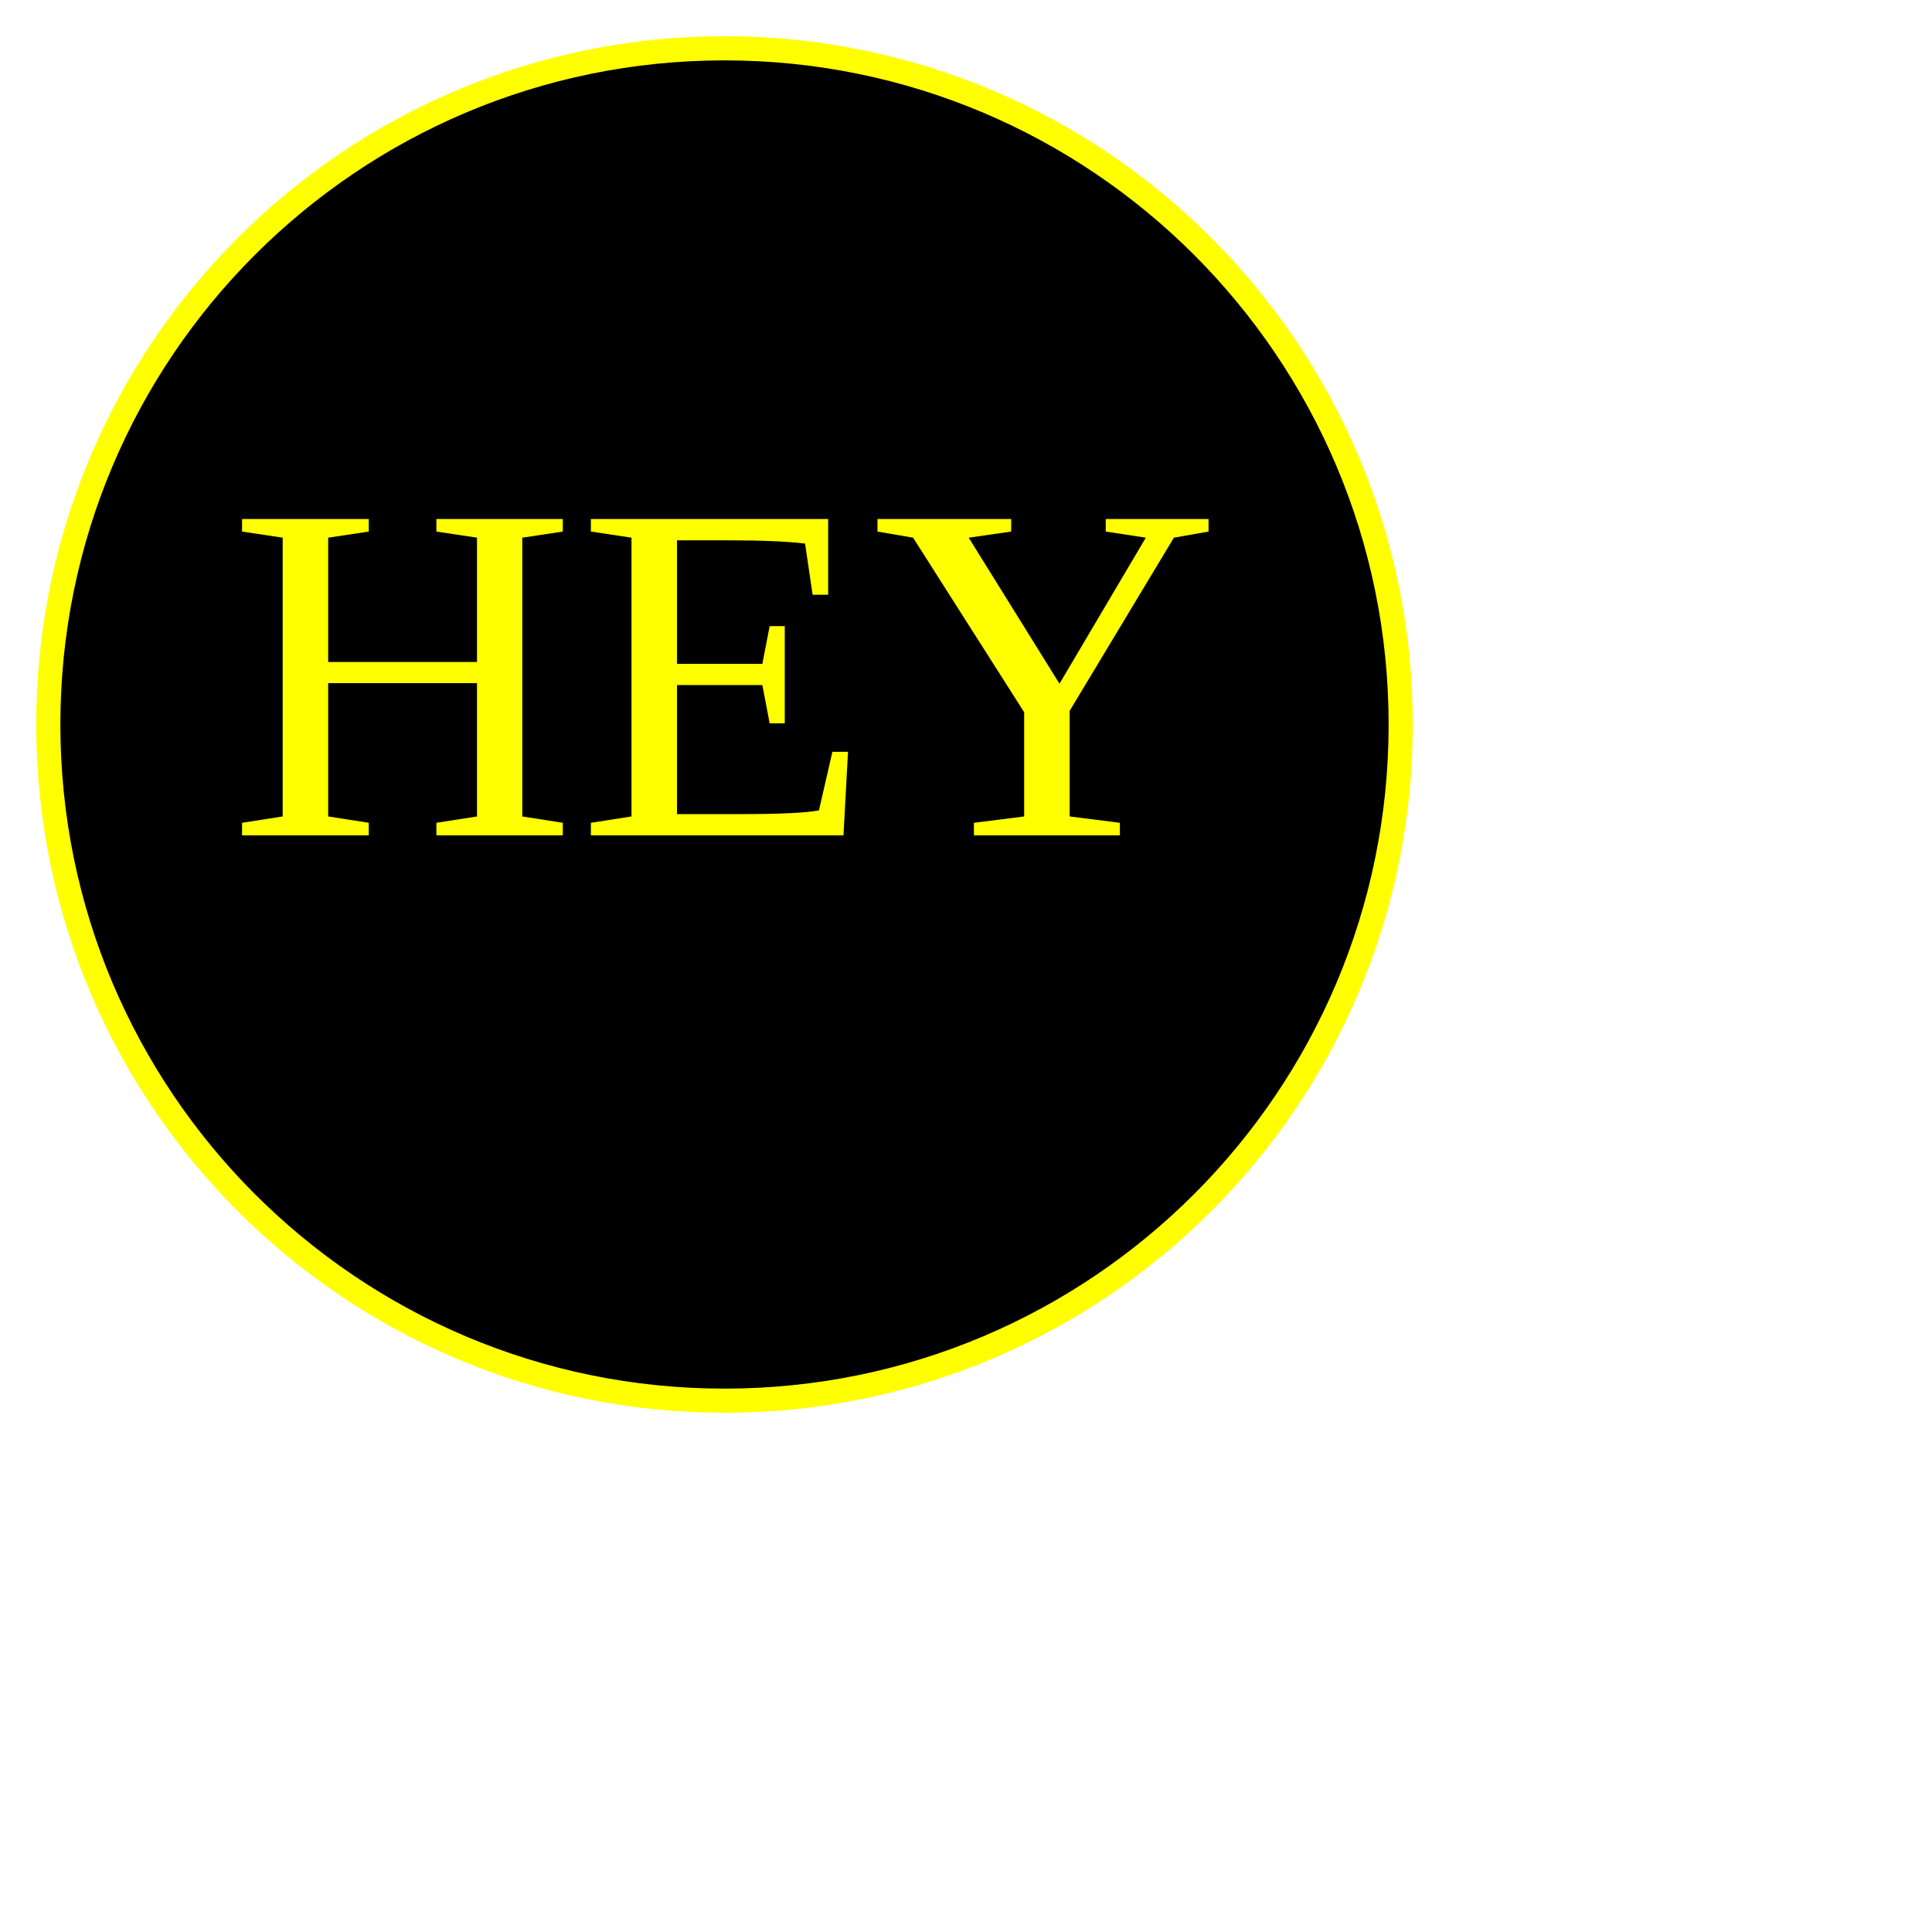
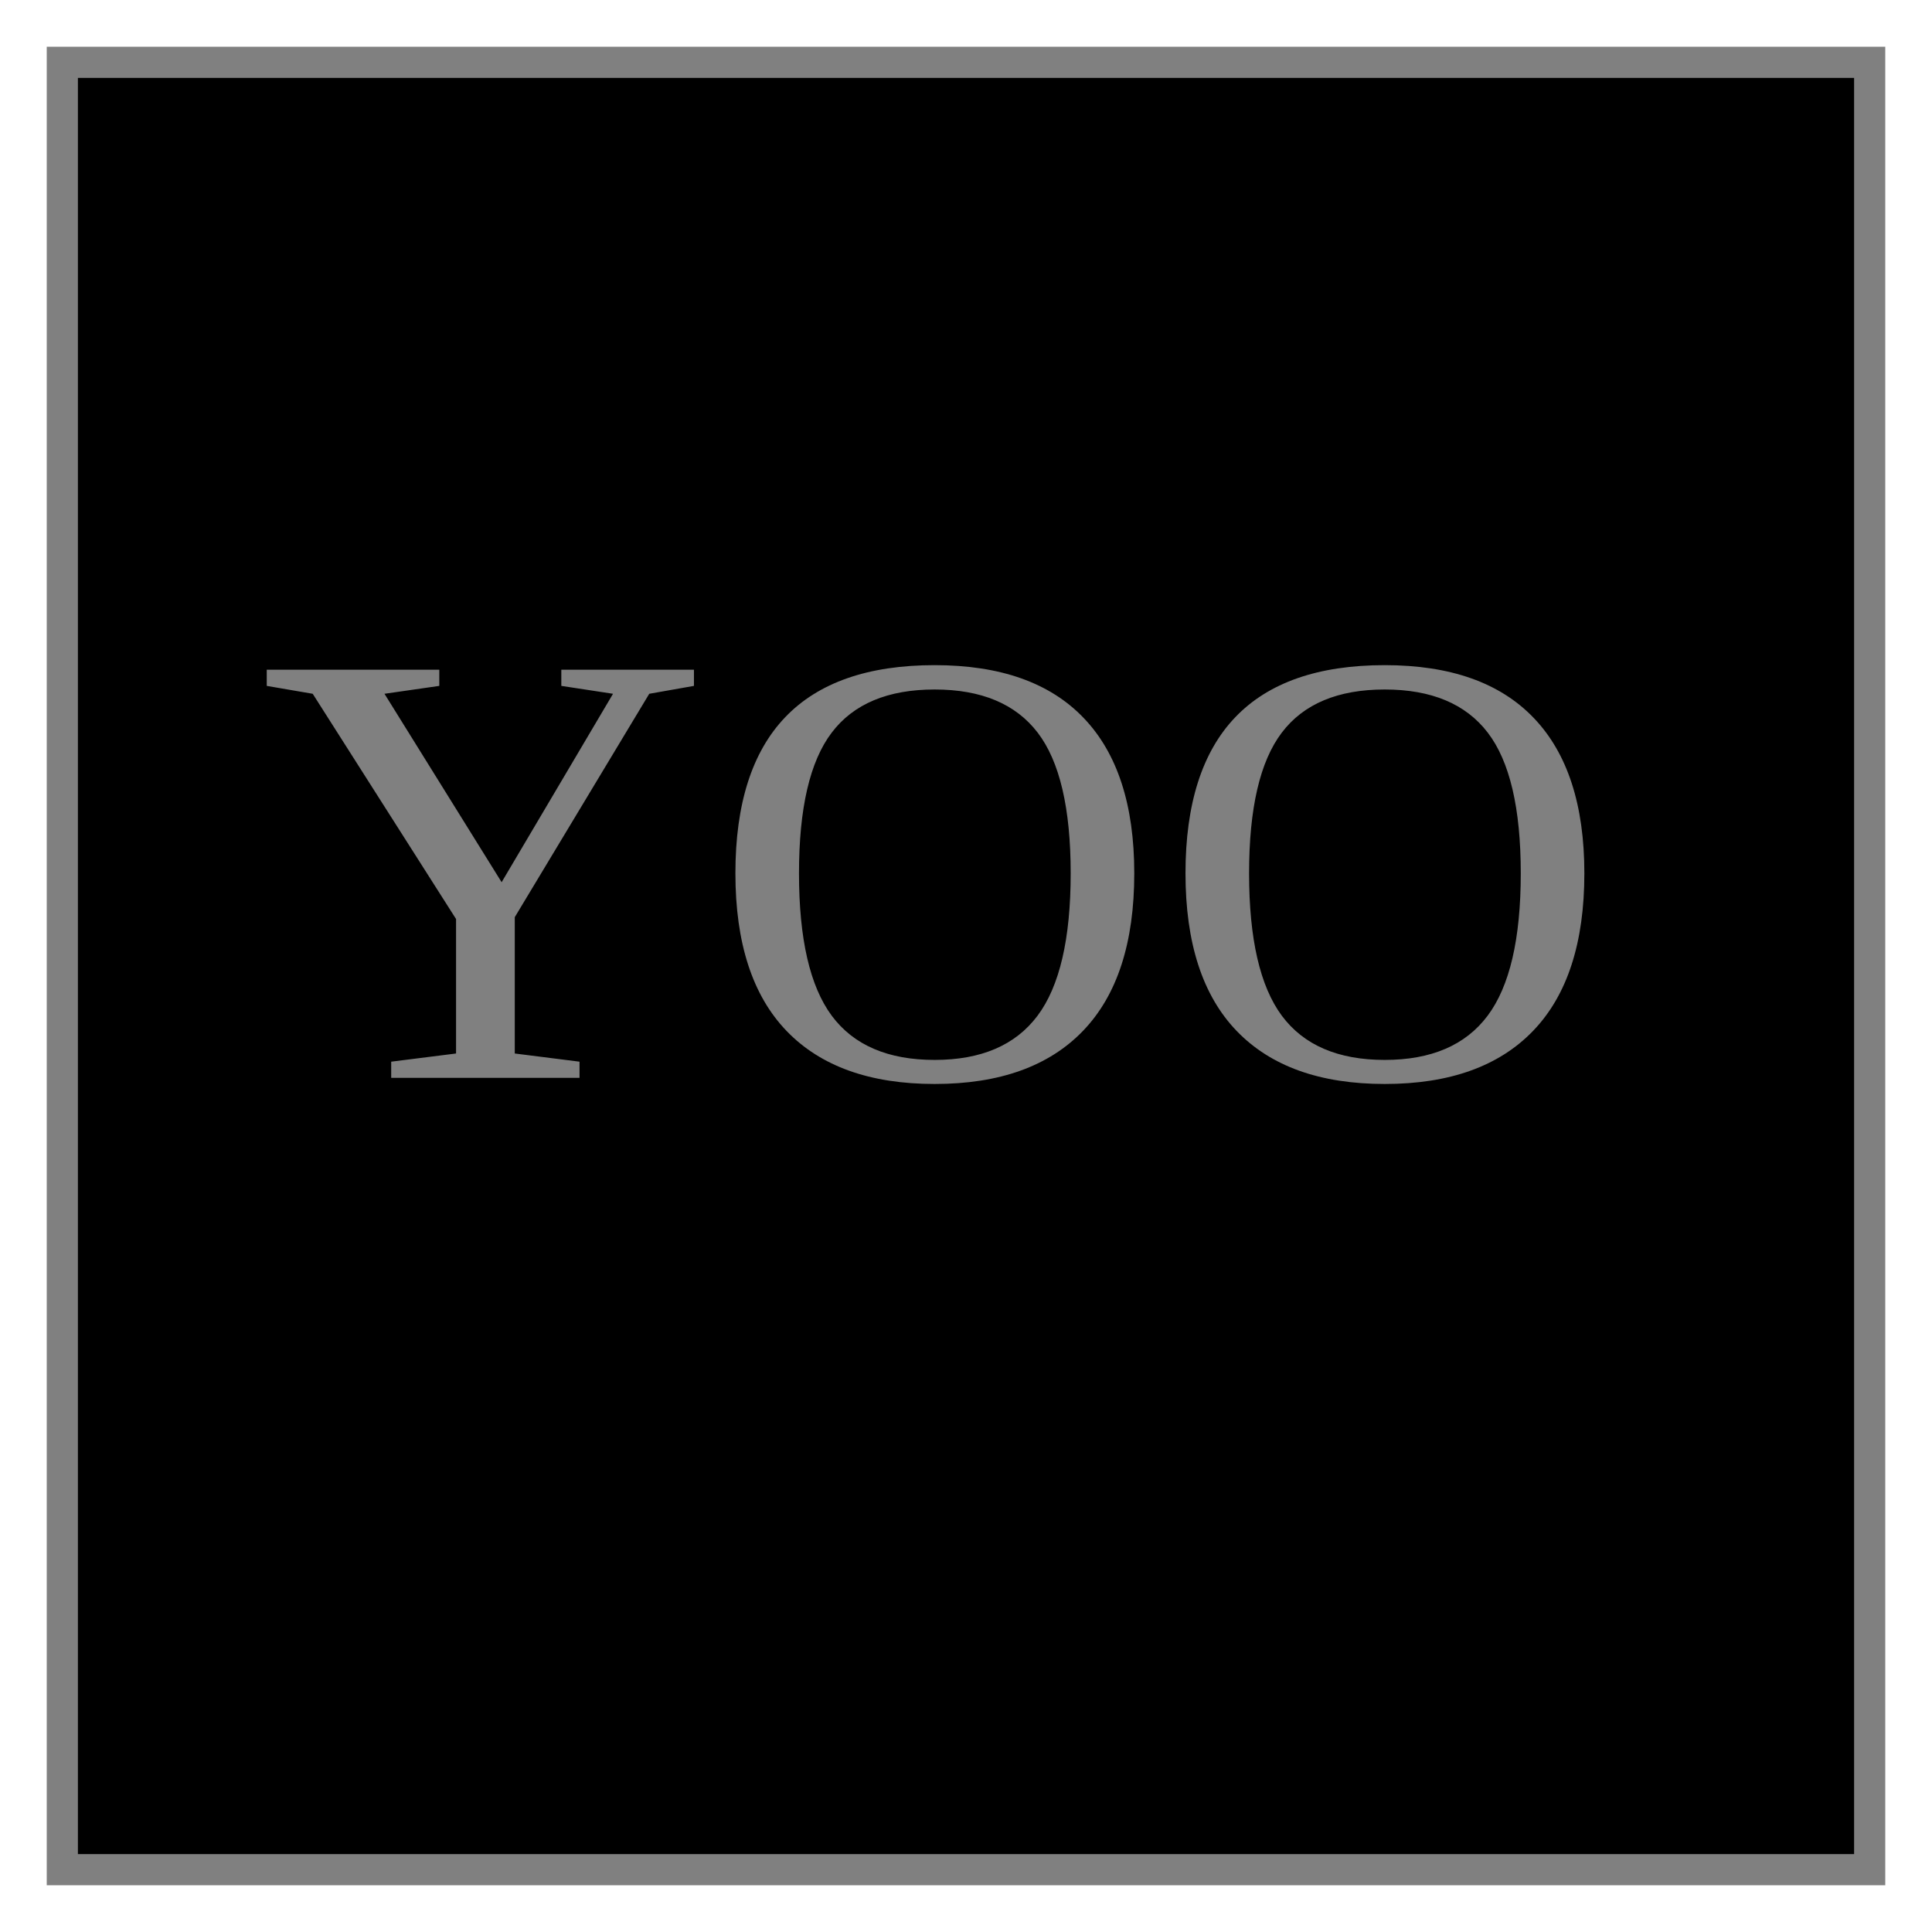
- <svg xmlns="http://www.w3.org/2000/svg" width="400" height="400" version="1.1">
-   <circle cx="150" cy="150" r="140" stroke="yellow" fill="black" stroke-width="5" />
-   <text x="150" y="150" text-anchor="middle" font-size="100" fill="yellow" dominant-baseline="middle">
-   HEY</text>
+ <svg xmlns="http://www.w3.org/2000/svg" width="310" height="310" version="1.1">
+   <rect x="10" y="10" width="290" height="290" stroke="grey" fill="black" stroke-width="5" />
+   <text x="150" y="150" text-anchor="middle" font-size="100" fill="grey" dominant-baseline="middle">
+   YOO</text>
</svg>
